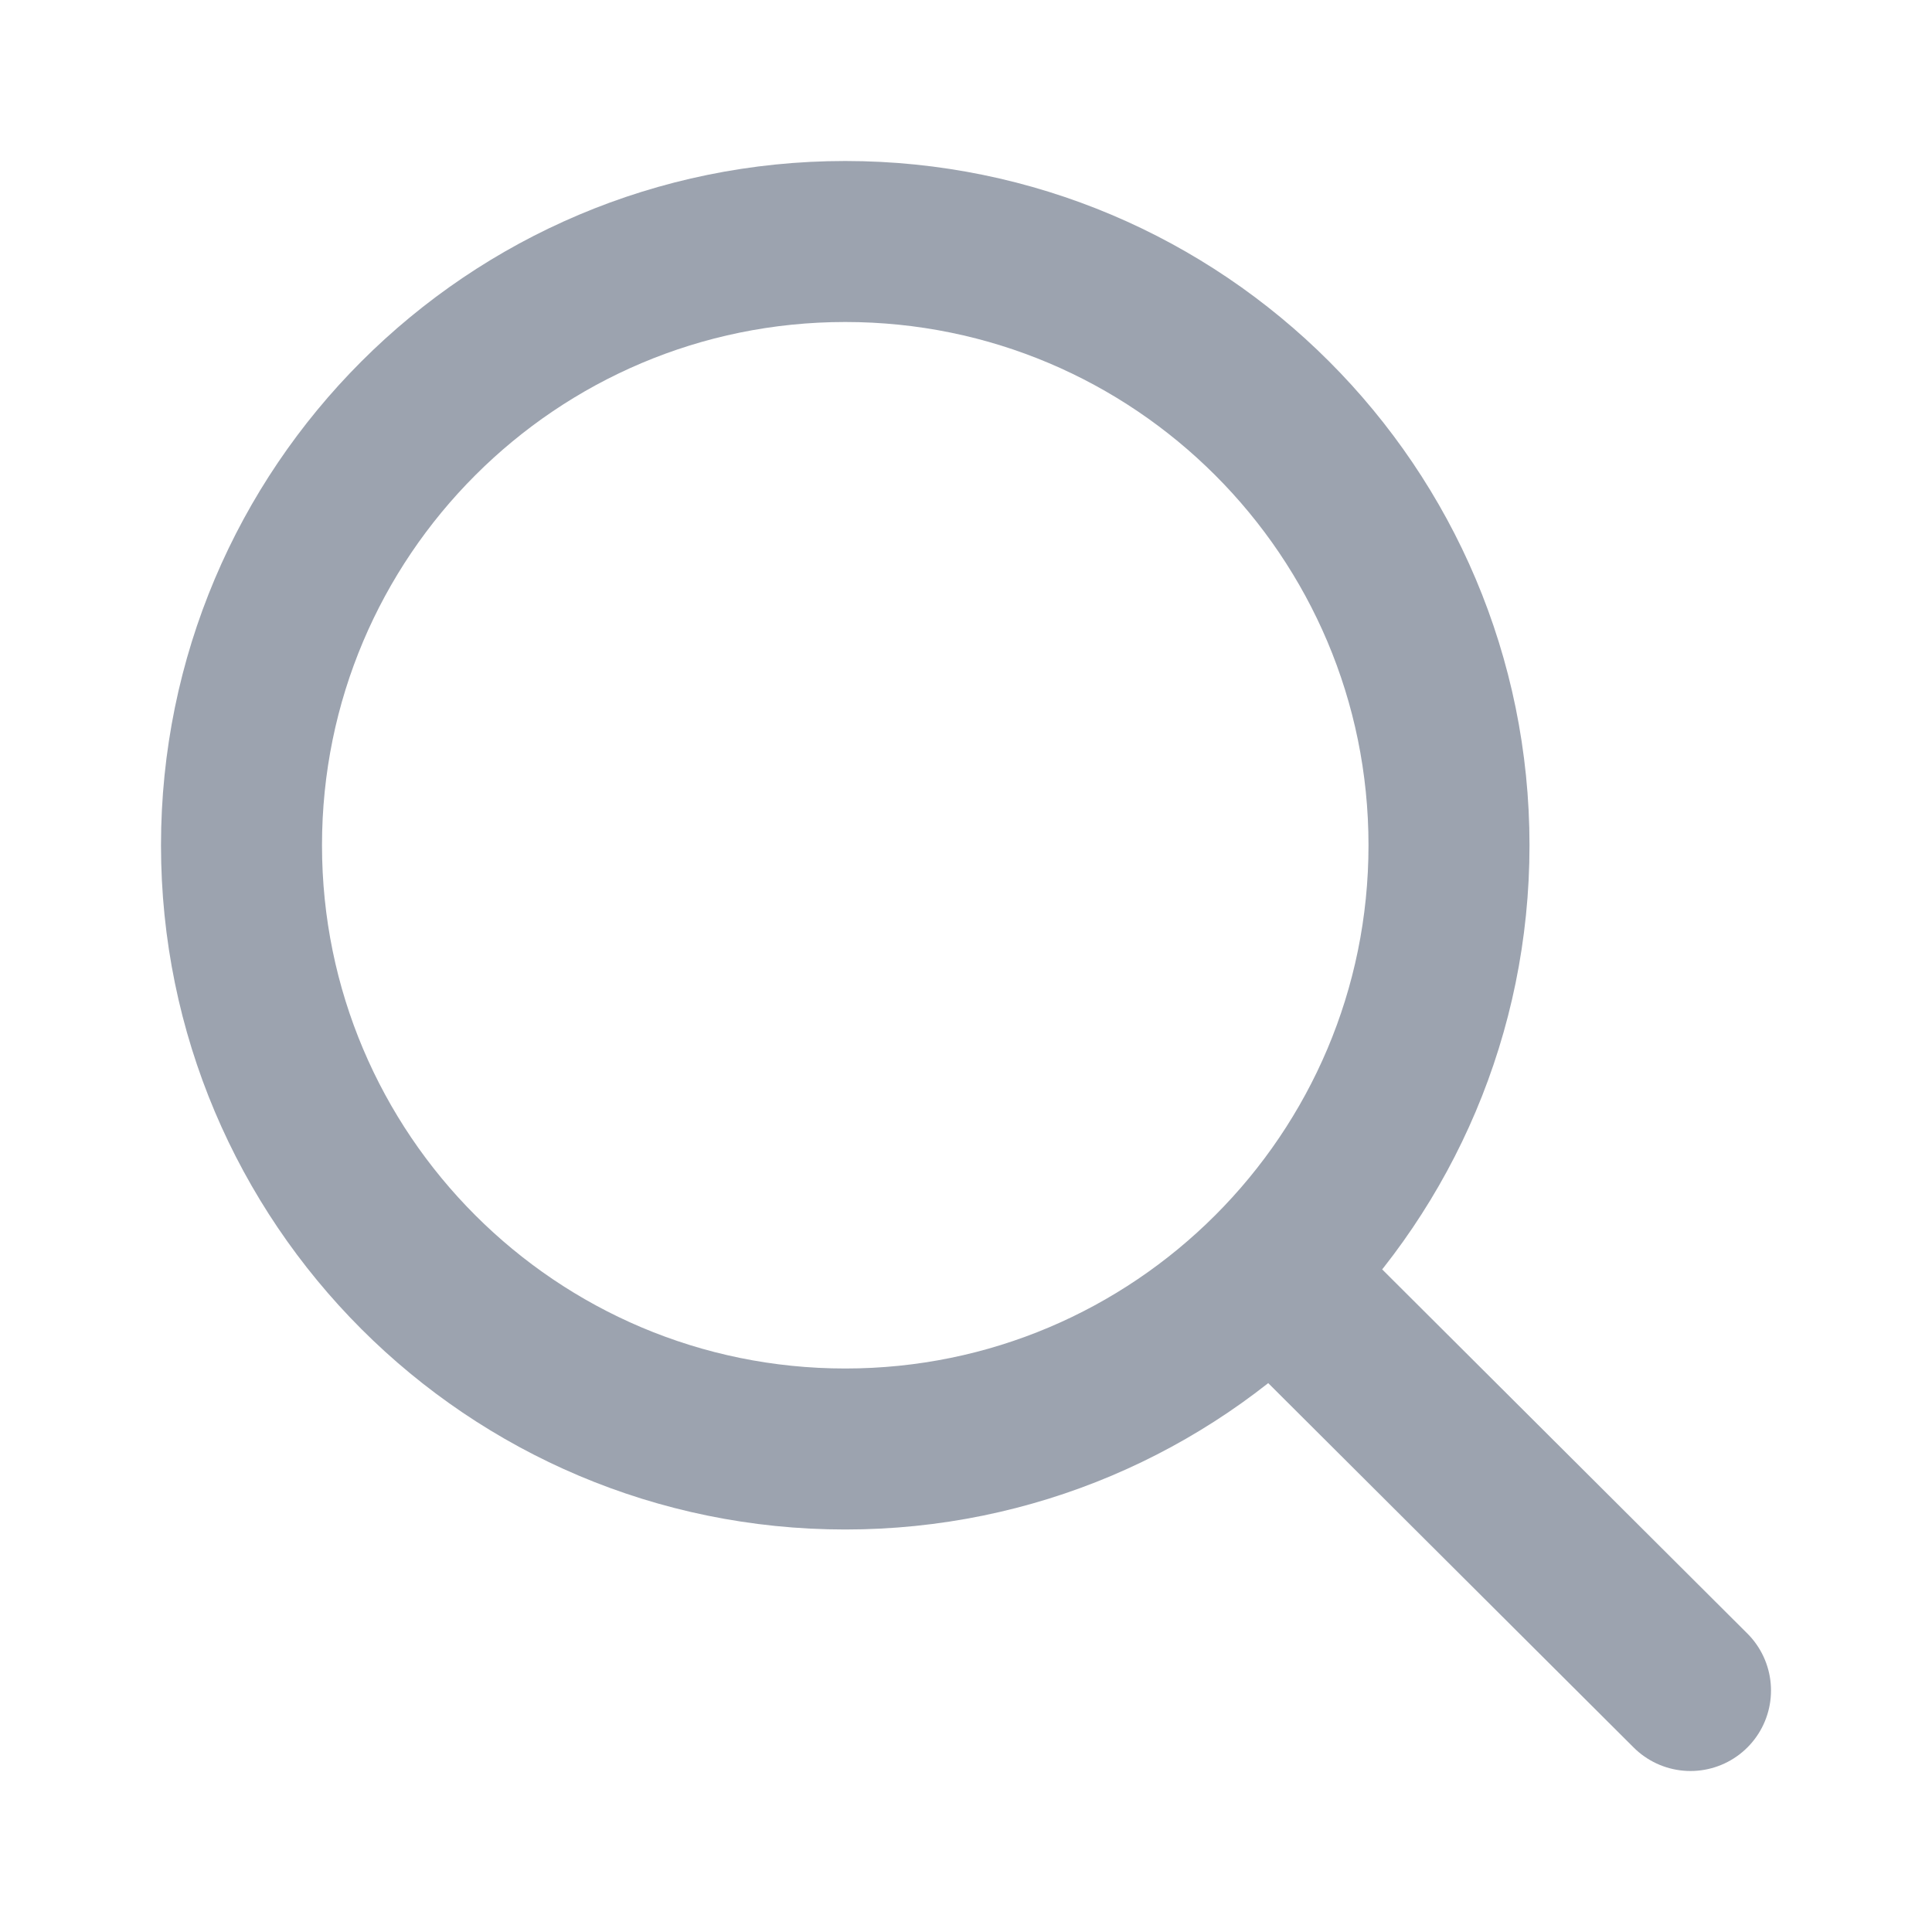
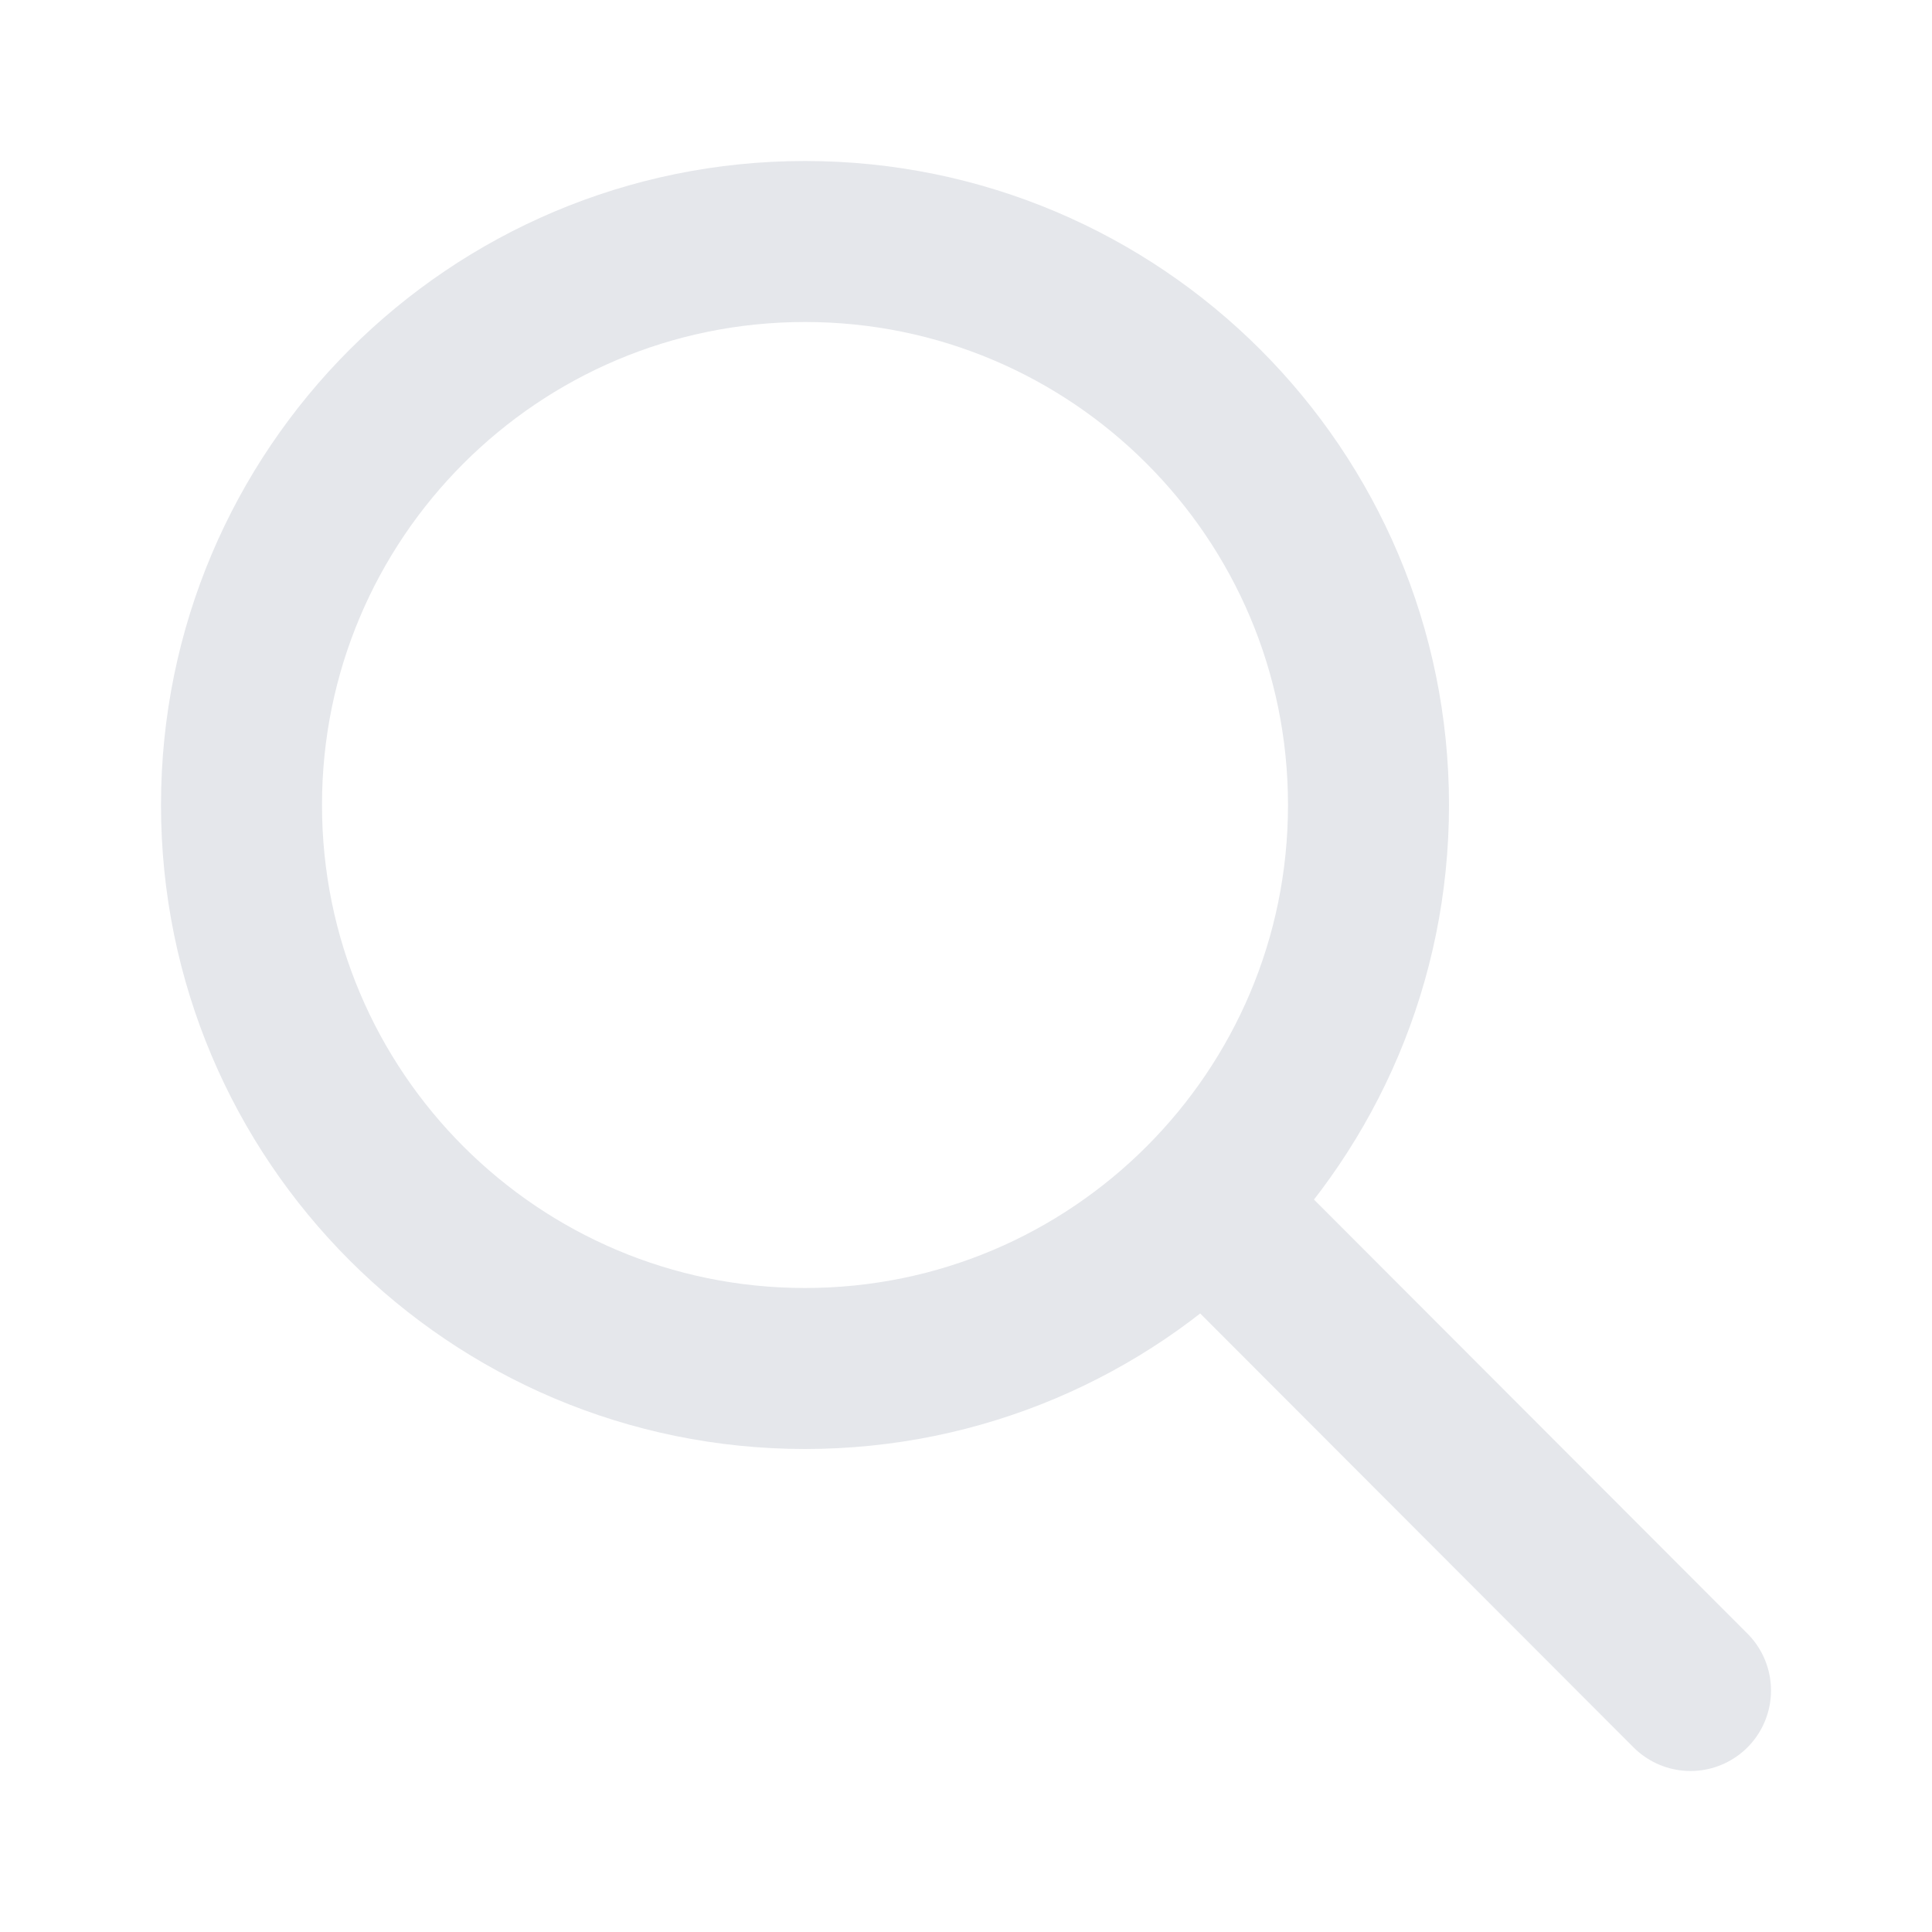
<svg xmlns="http://www.w3.org/2000/svg" width="800px" height="800px" viewBox="0 0 24 24" fill="none">
  <g id="SVGRepo_bgCarrier" stroke-width="0" />
  <g id="SVGRepo_tracerCarrier" stroke-linecap="round" stroke-linejoin="round" />
  <g id="SVGRepo_iconCarrier">
-     <path d="M15.796 15.811L21 21M18 10.5C18 14.642 14.642 18 10.5 18C6.358 18 3 14.642 3 10.5C3 6.358 6.358 3 10.5 3C14.642 3 18 6.358 18 10.5Z" stroke="#9CA3AF" stroke-width="2" stroke-linecap="round" stroke-linejoin="round" />
+     <path d="M14.954 14.946L21 21M17 10C17 13.866 13.866 17 10 17C6.134 17 3 13.866 3 10C3 6.134 6.134 3 10 3C13.866 3 17 6.134 17 10Z" stroke="#E5E7EB" stroke-width="2" stroke-linecap="round" stroke-linejoin="round" />
  </g>
</svg>
